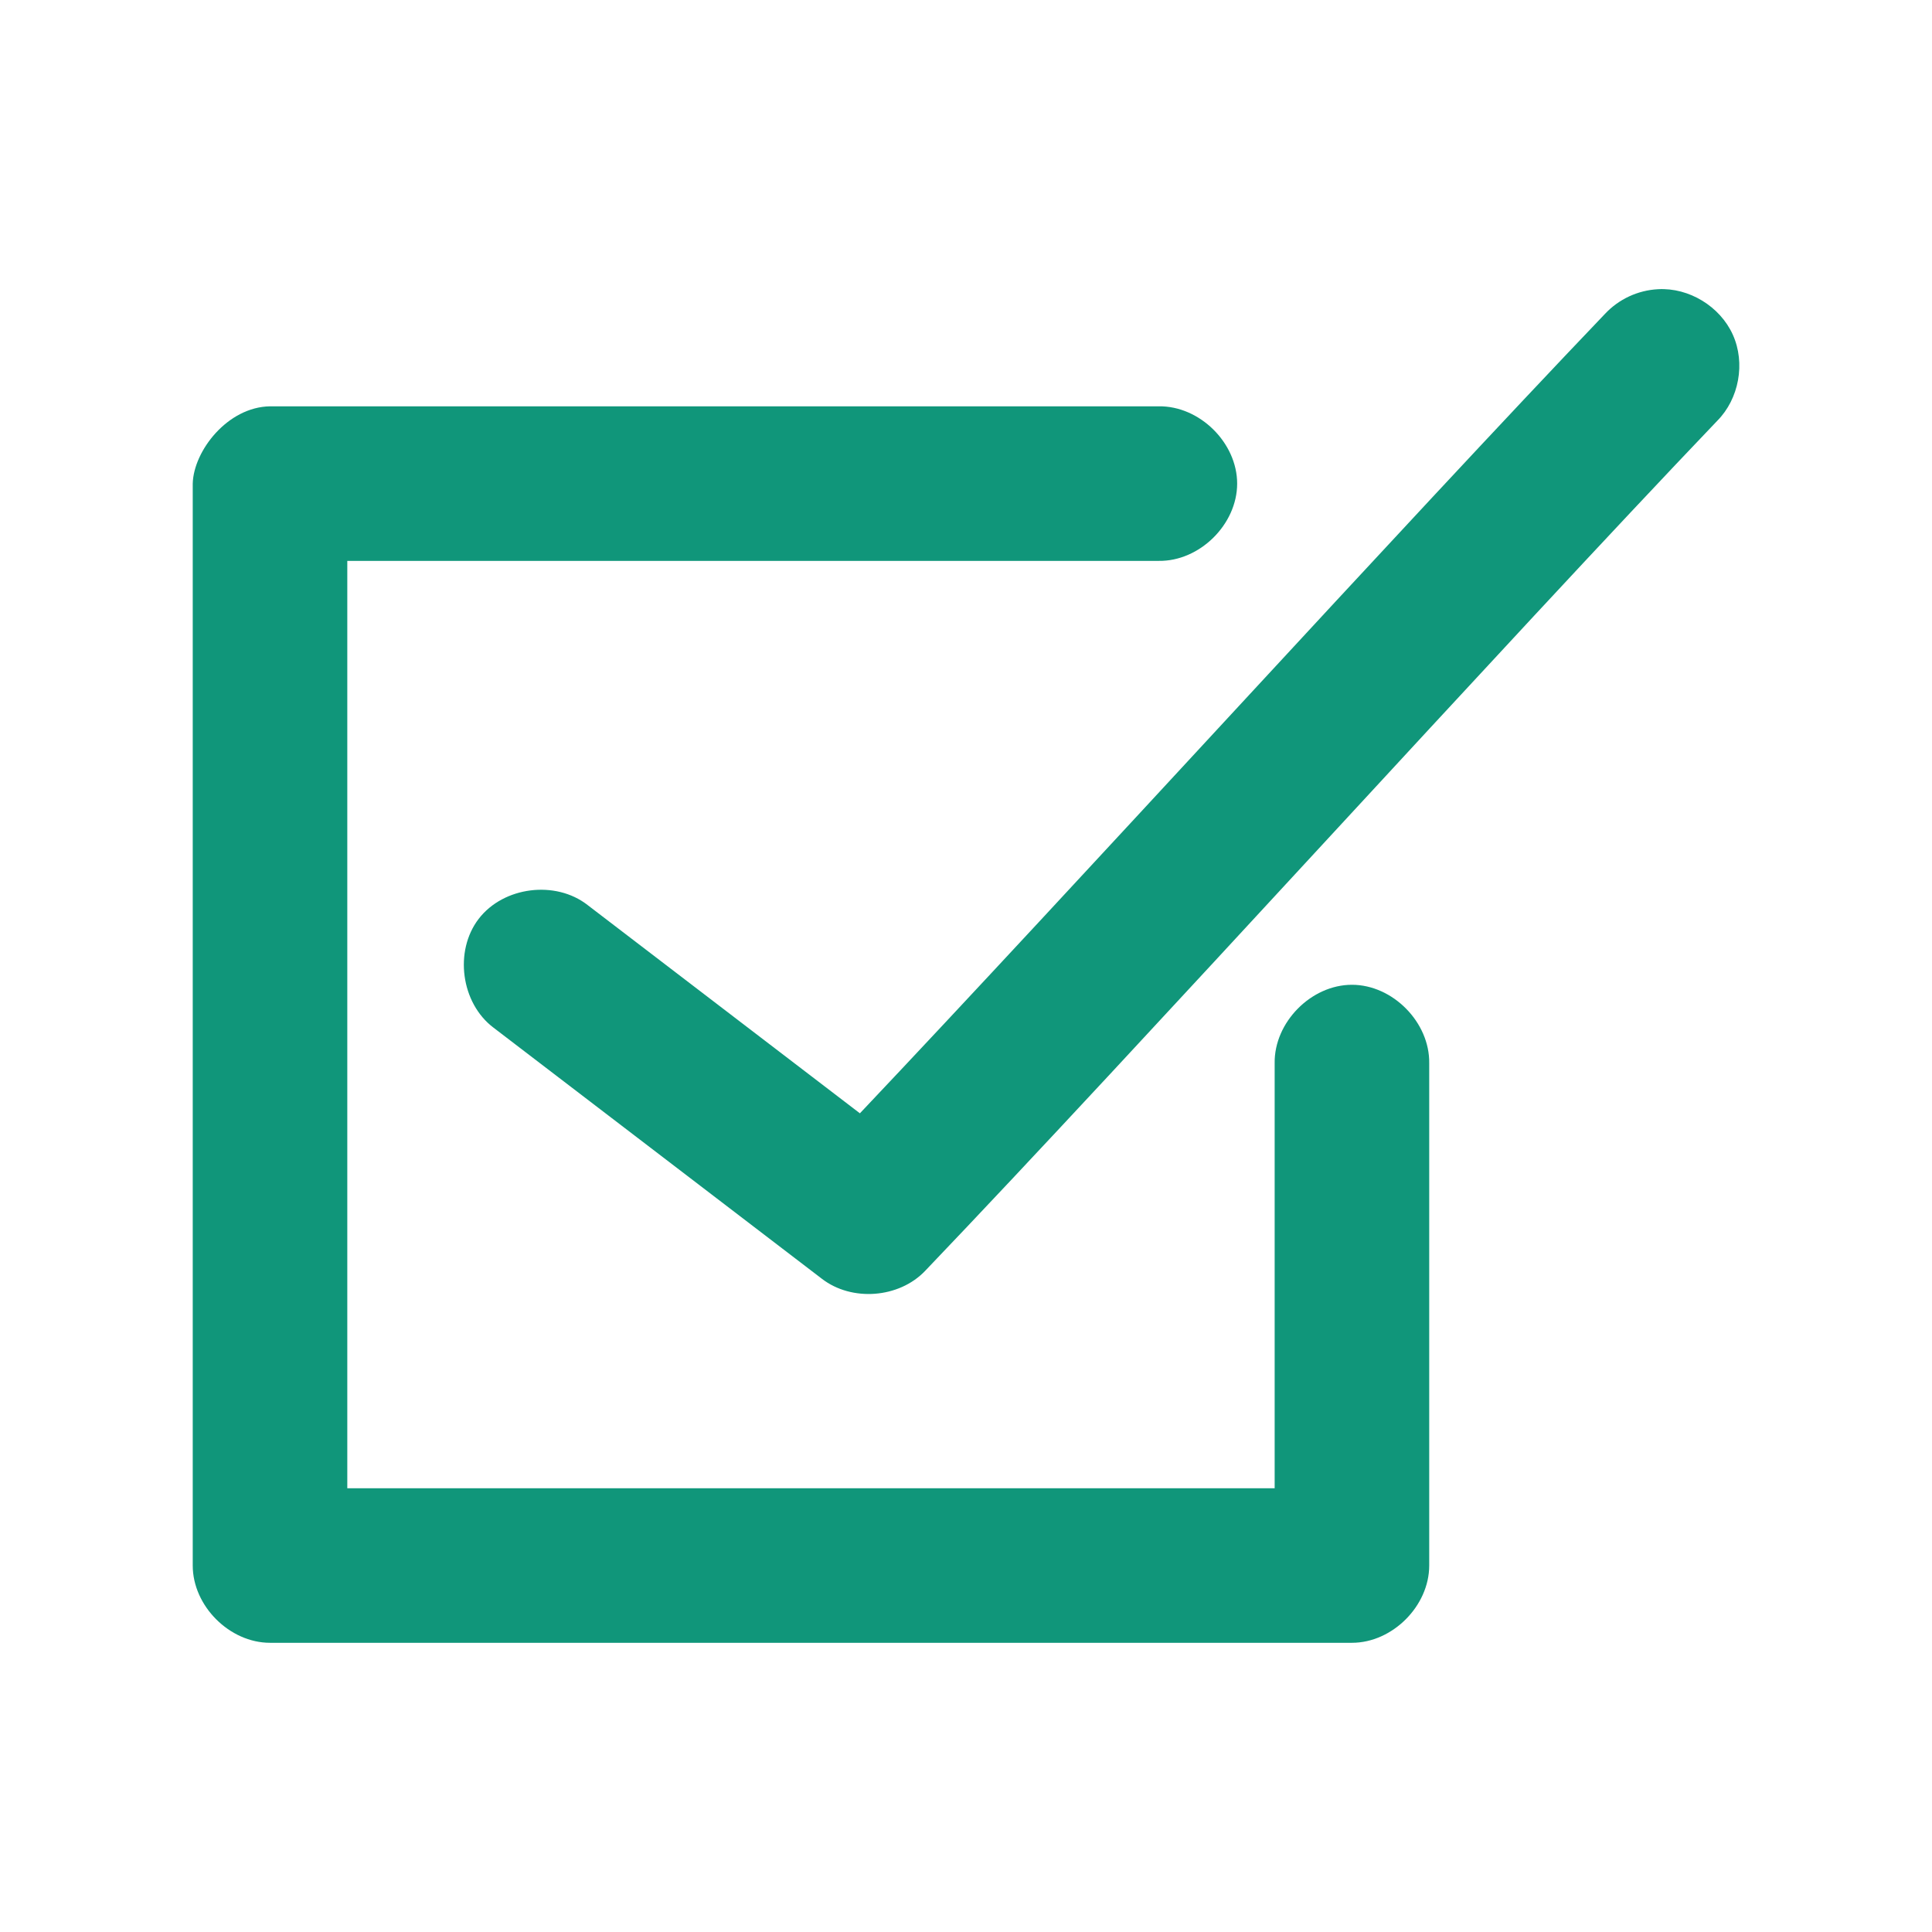
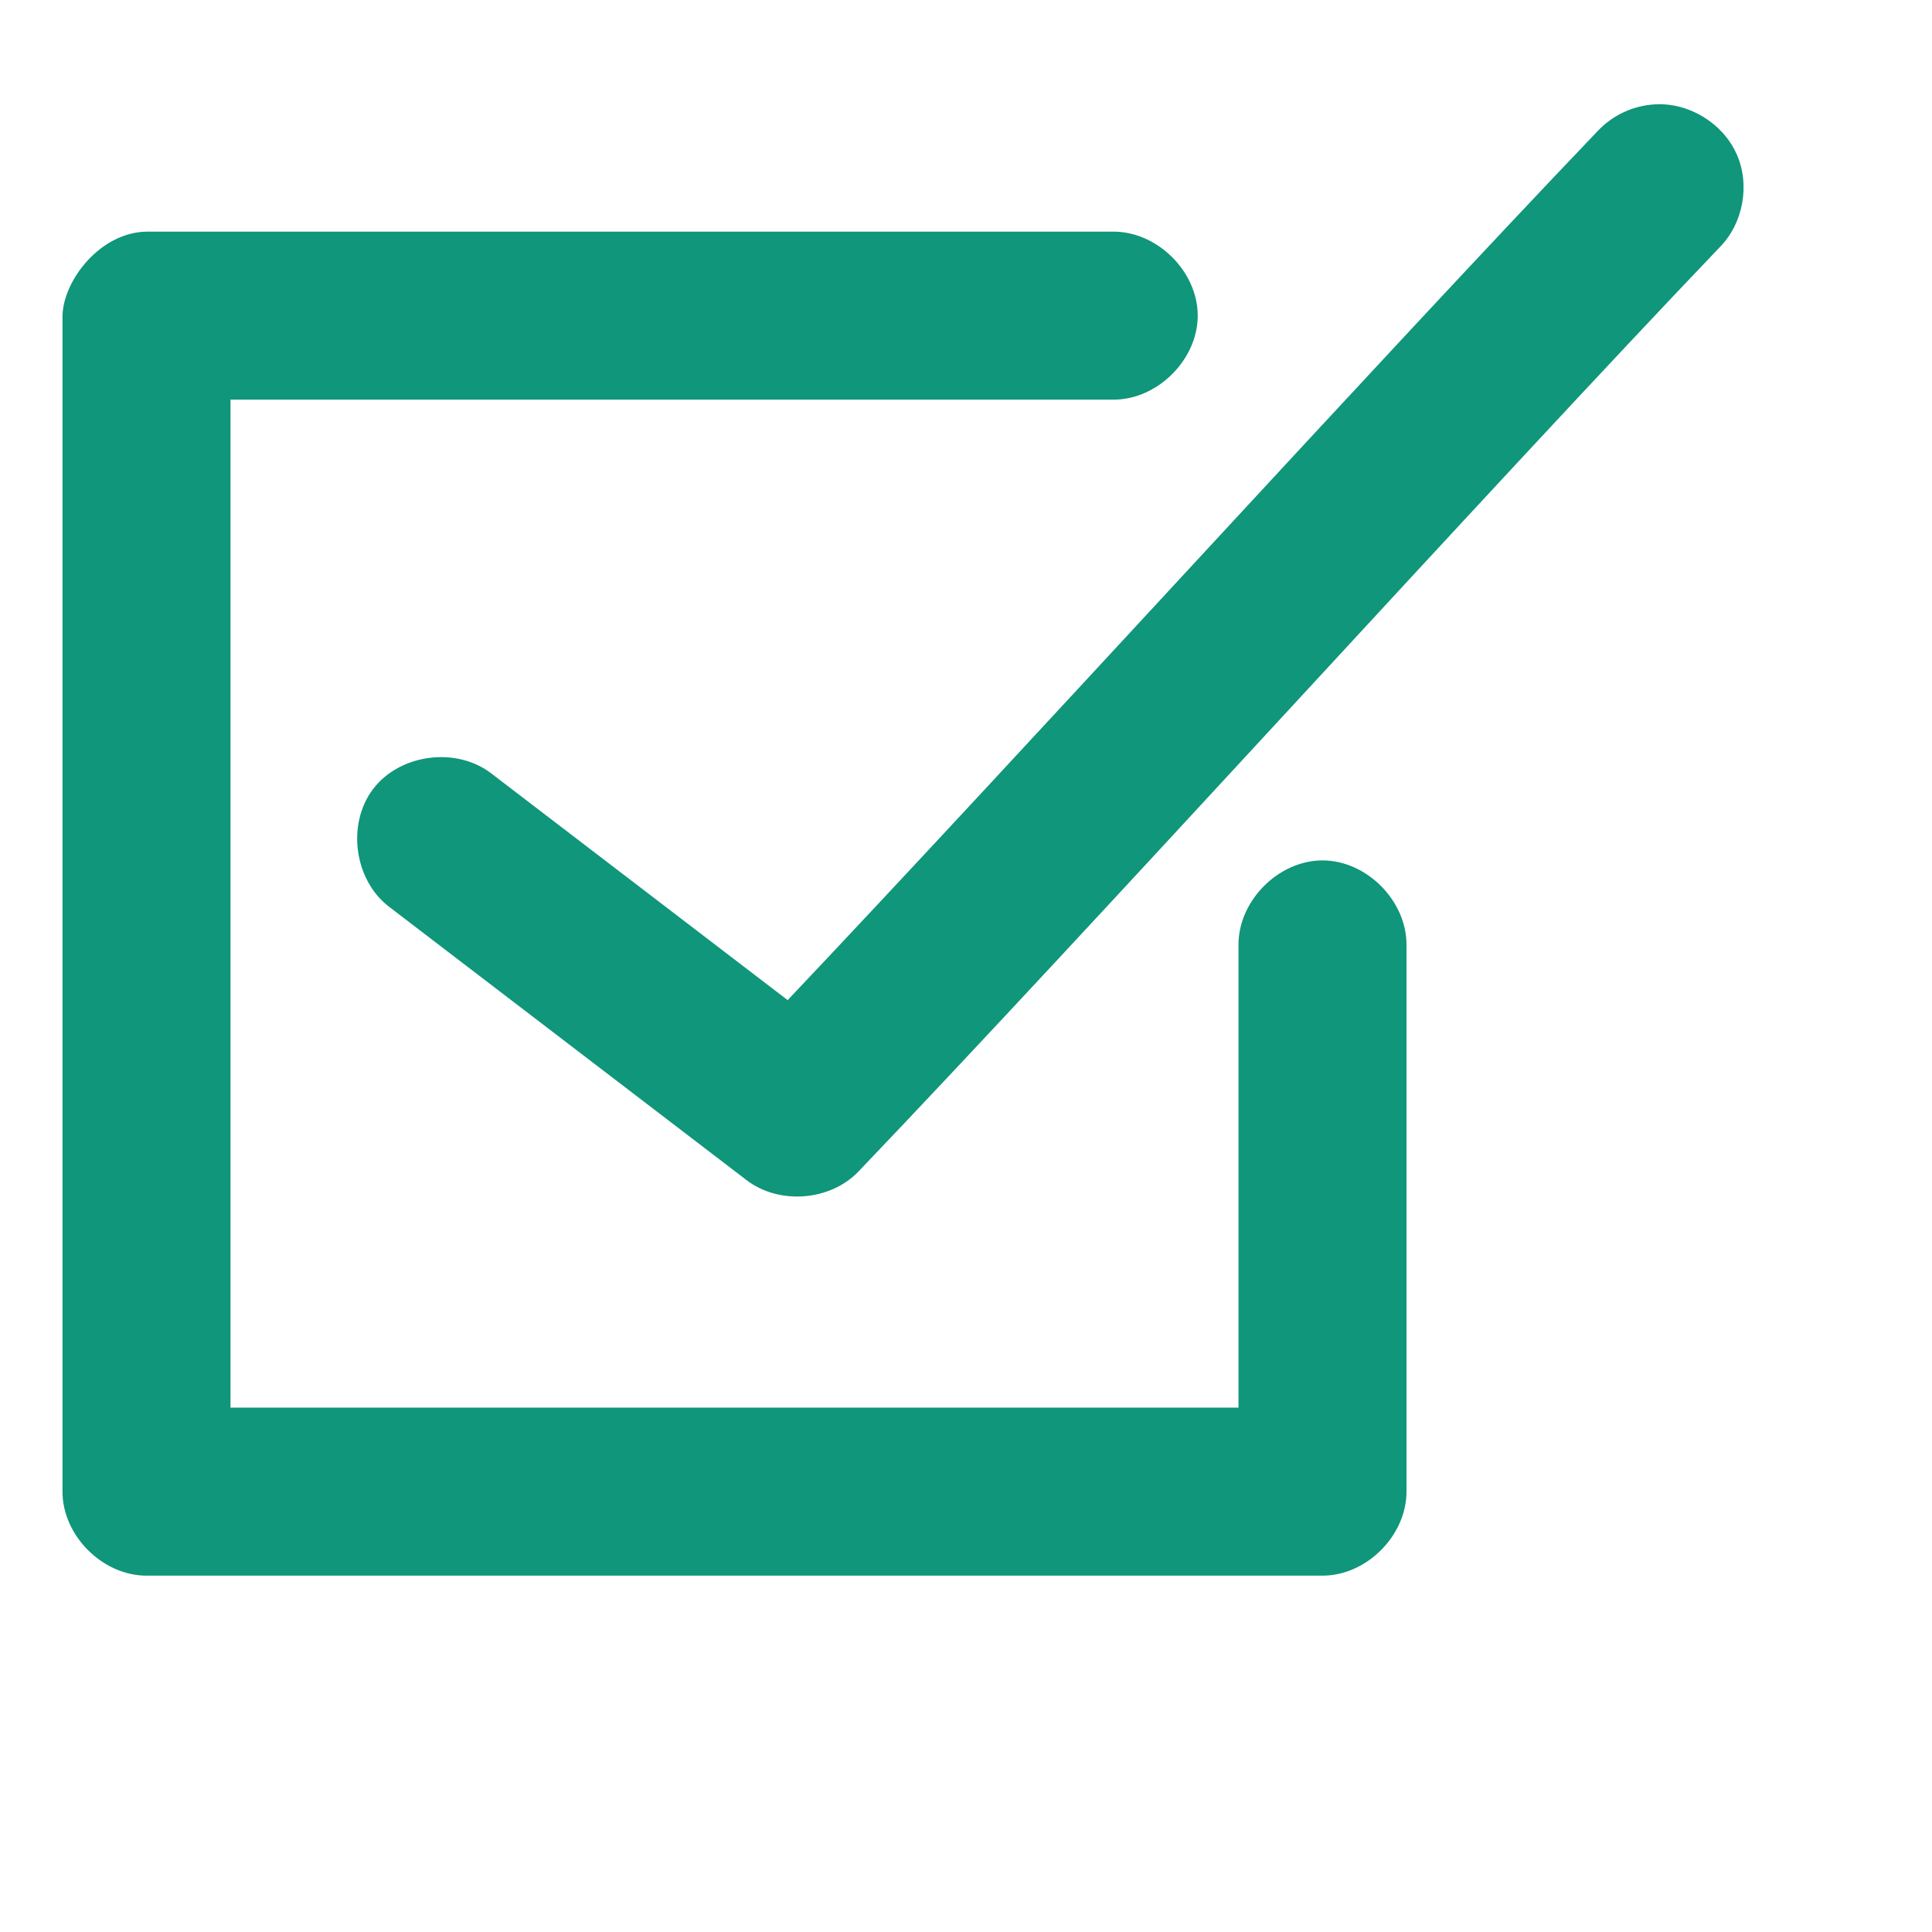
- <svg xmlns="http://www.w3.org/2000/svg" fill="#10967A" width="100" height="100" viewbox="8 10 90 92">
+ <svg xmlns="http://www.w3.org/2000/svg" fill="#10967A" width="100" height="100" viewBox="8 10 90 92">
  <path d="M85.82 14.969a4.057 4.057 0 0 0-2.75 1.281C72.539 27.27 55.691 45.81 44.508 57.625l-14.094-10.78c-1.66-1.298-4.352-.958-5.637.714-1.28 1.668-.918 4.36.762 5.629l17 13c1.547 1.195 3.992 1.012 5.344-.406 11.199-11.715 29.977-32.465 41-44 1.133-1.14 1.469-2.993.808-4.457-.66-1.465-2.27-2.446-3.87-2.356zM9.976 25.031v56c0 2.094 1.906 4 4 4h56c2.094 0 4-1.906 4-4v-26c.031-2.113-1.887-4.059-4-4.059s-4.031 1.946-4 4.059v22h-48v-48h42c2.113.031 4.059-1.887 4.059-4s-1.946-4.031-4.059-4h-46c-2.203.035-3.957 2.313-4 4z" />
</svg>
